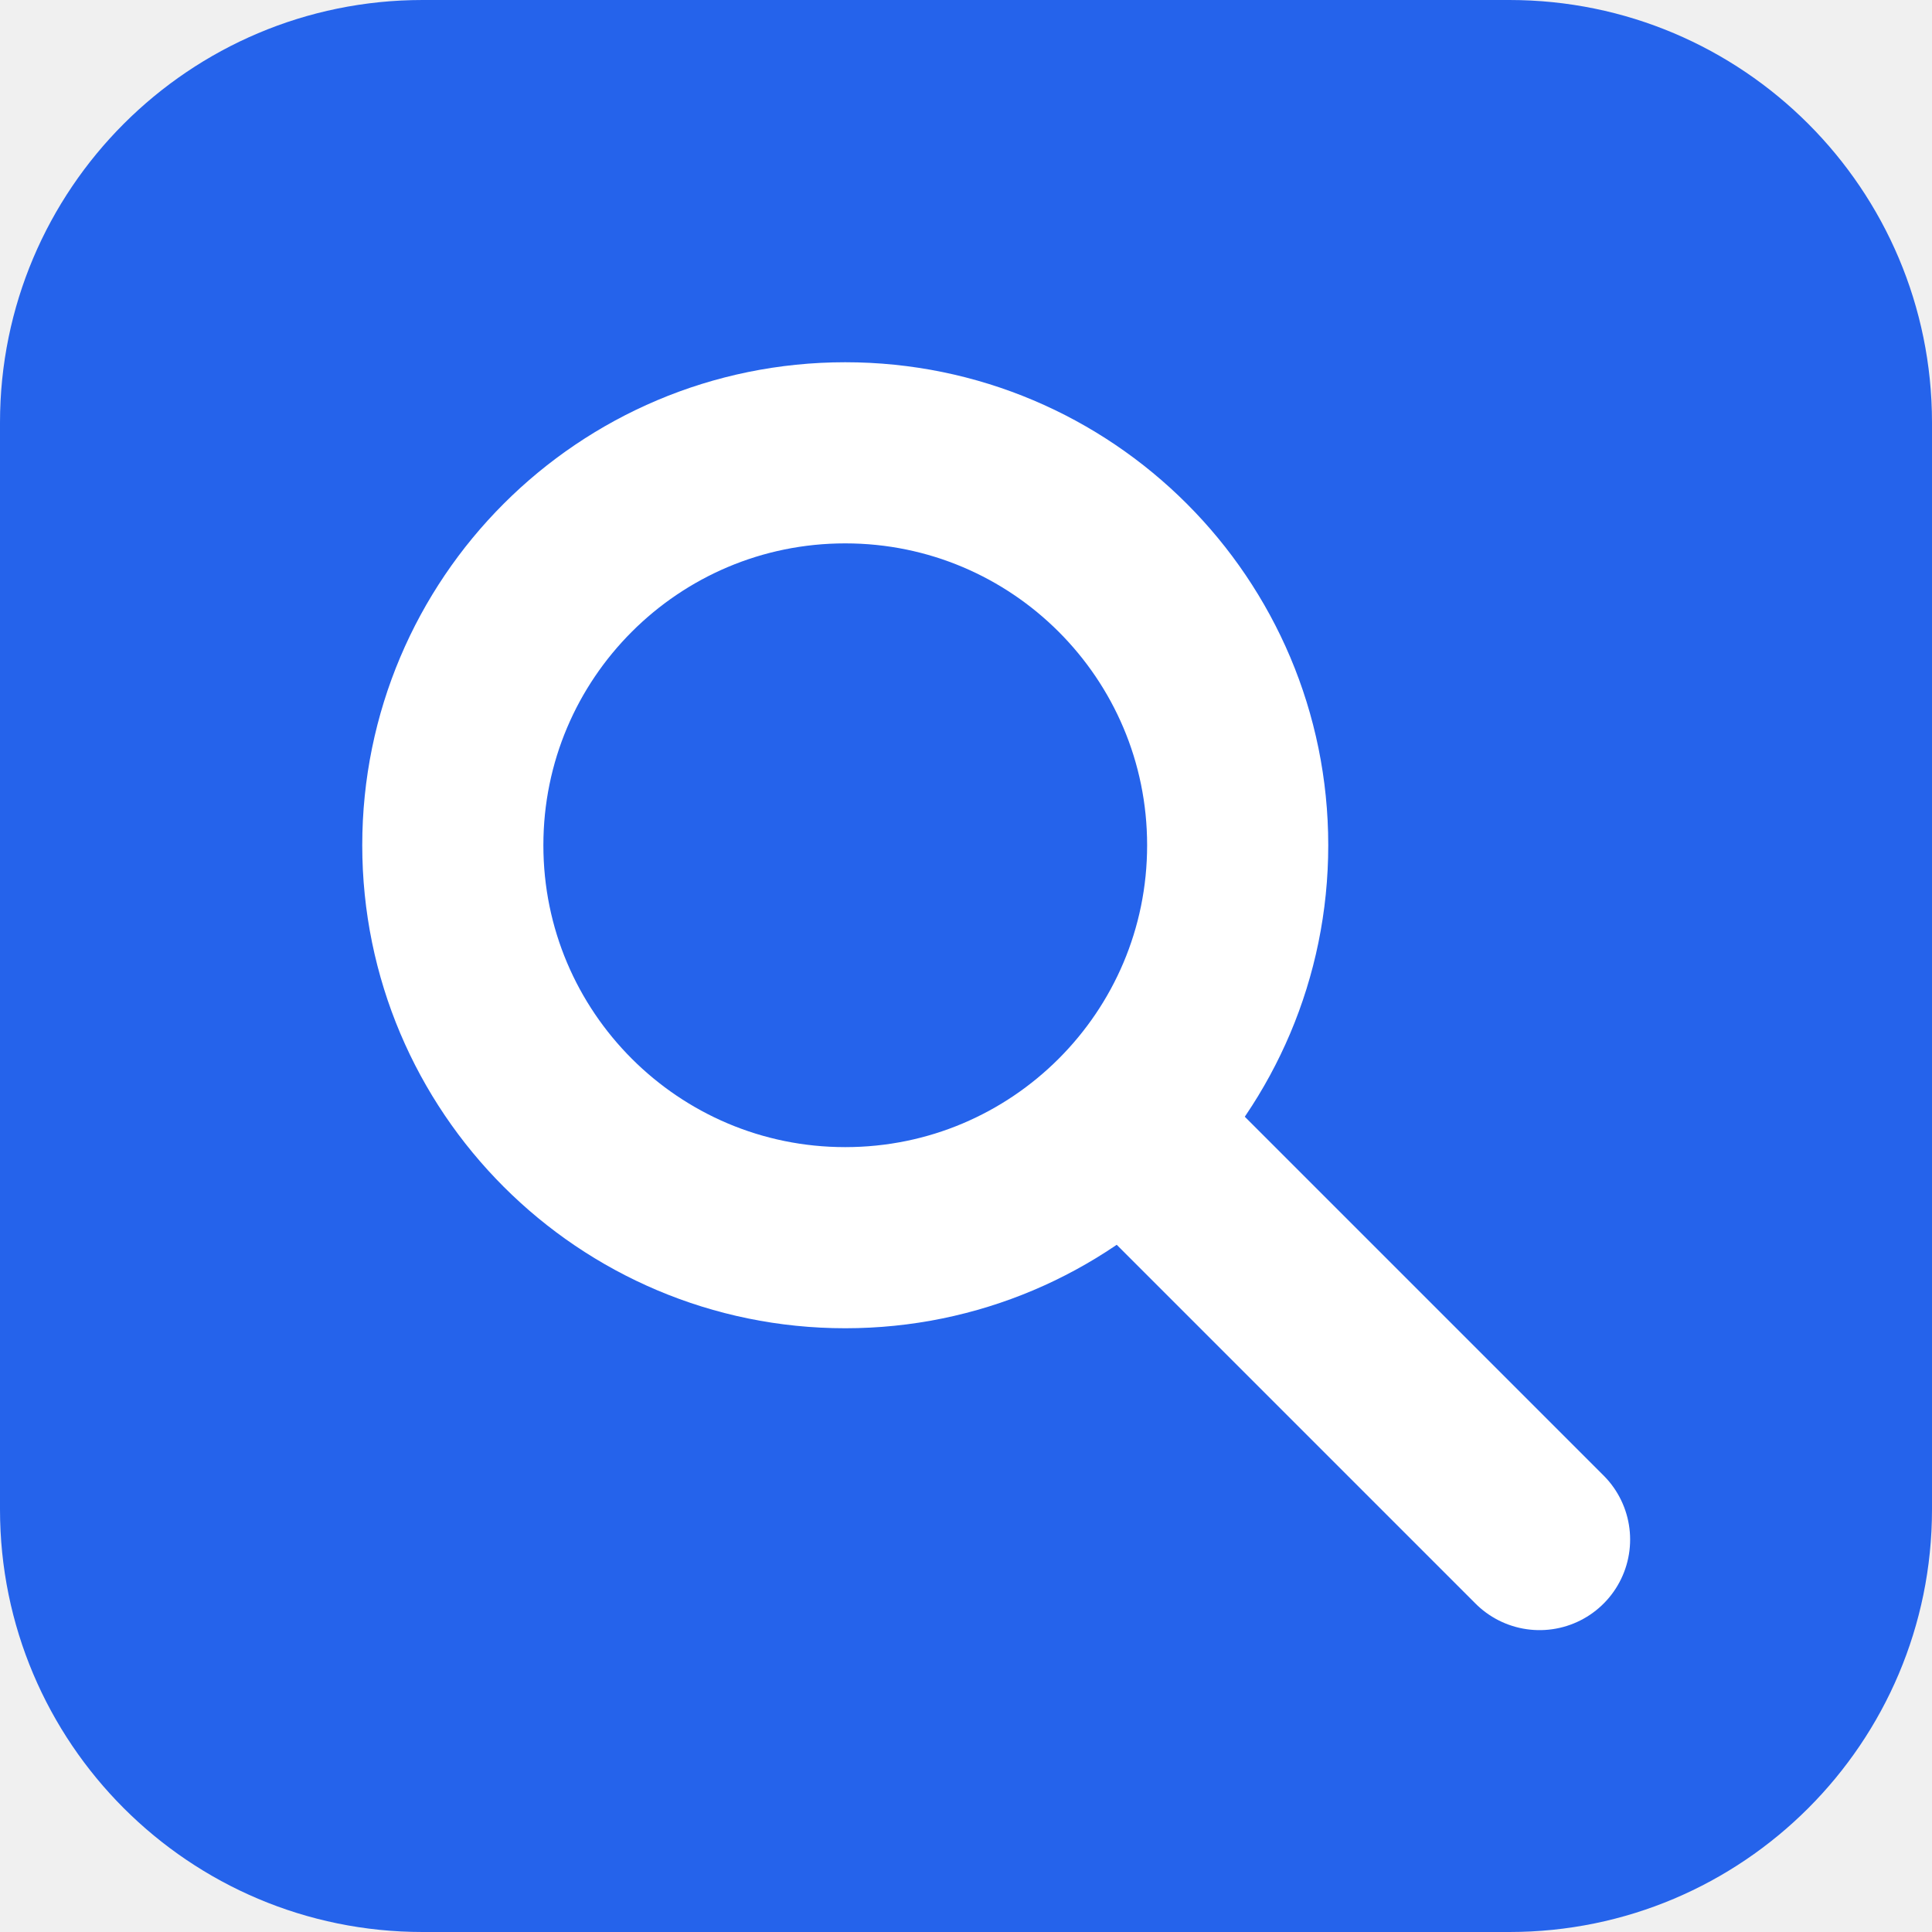
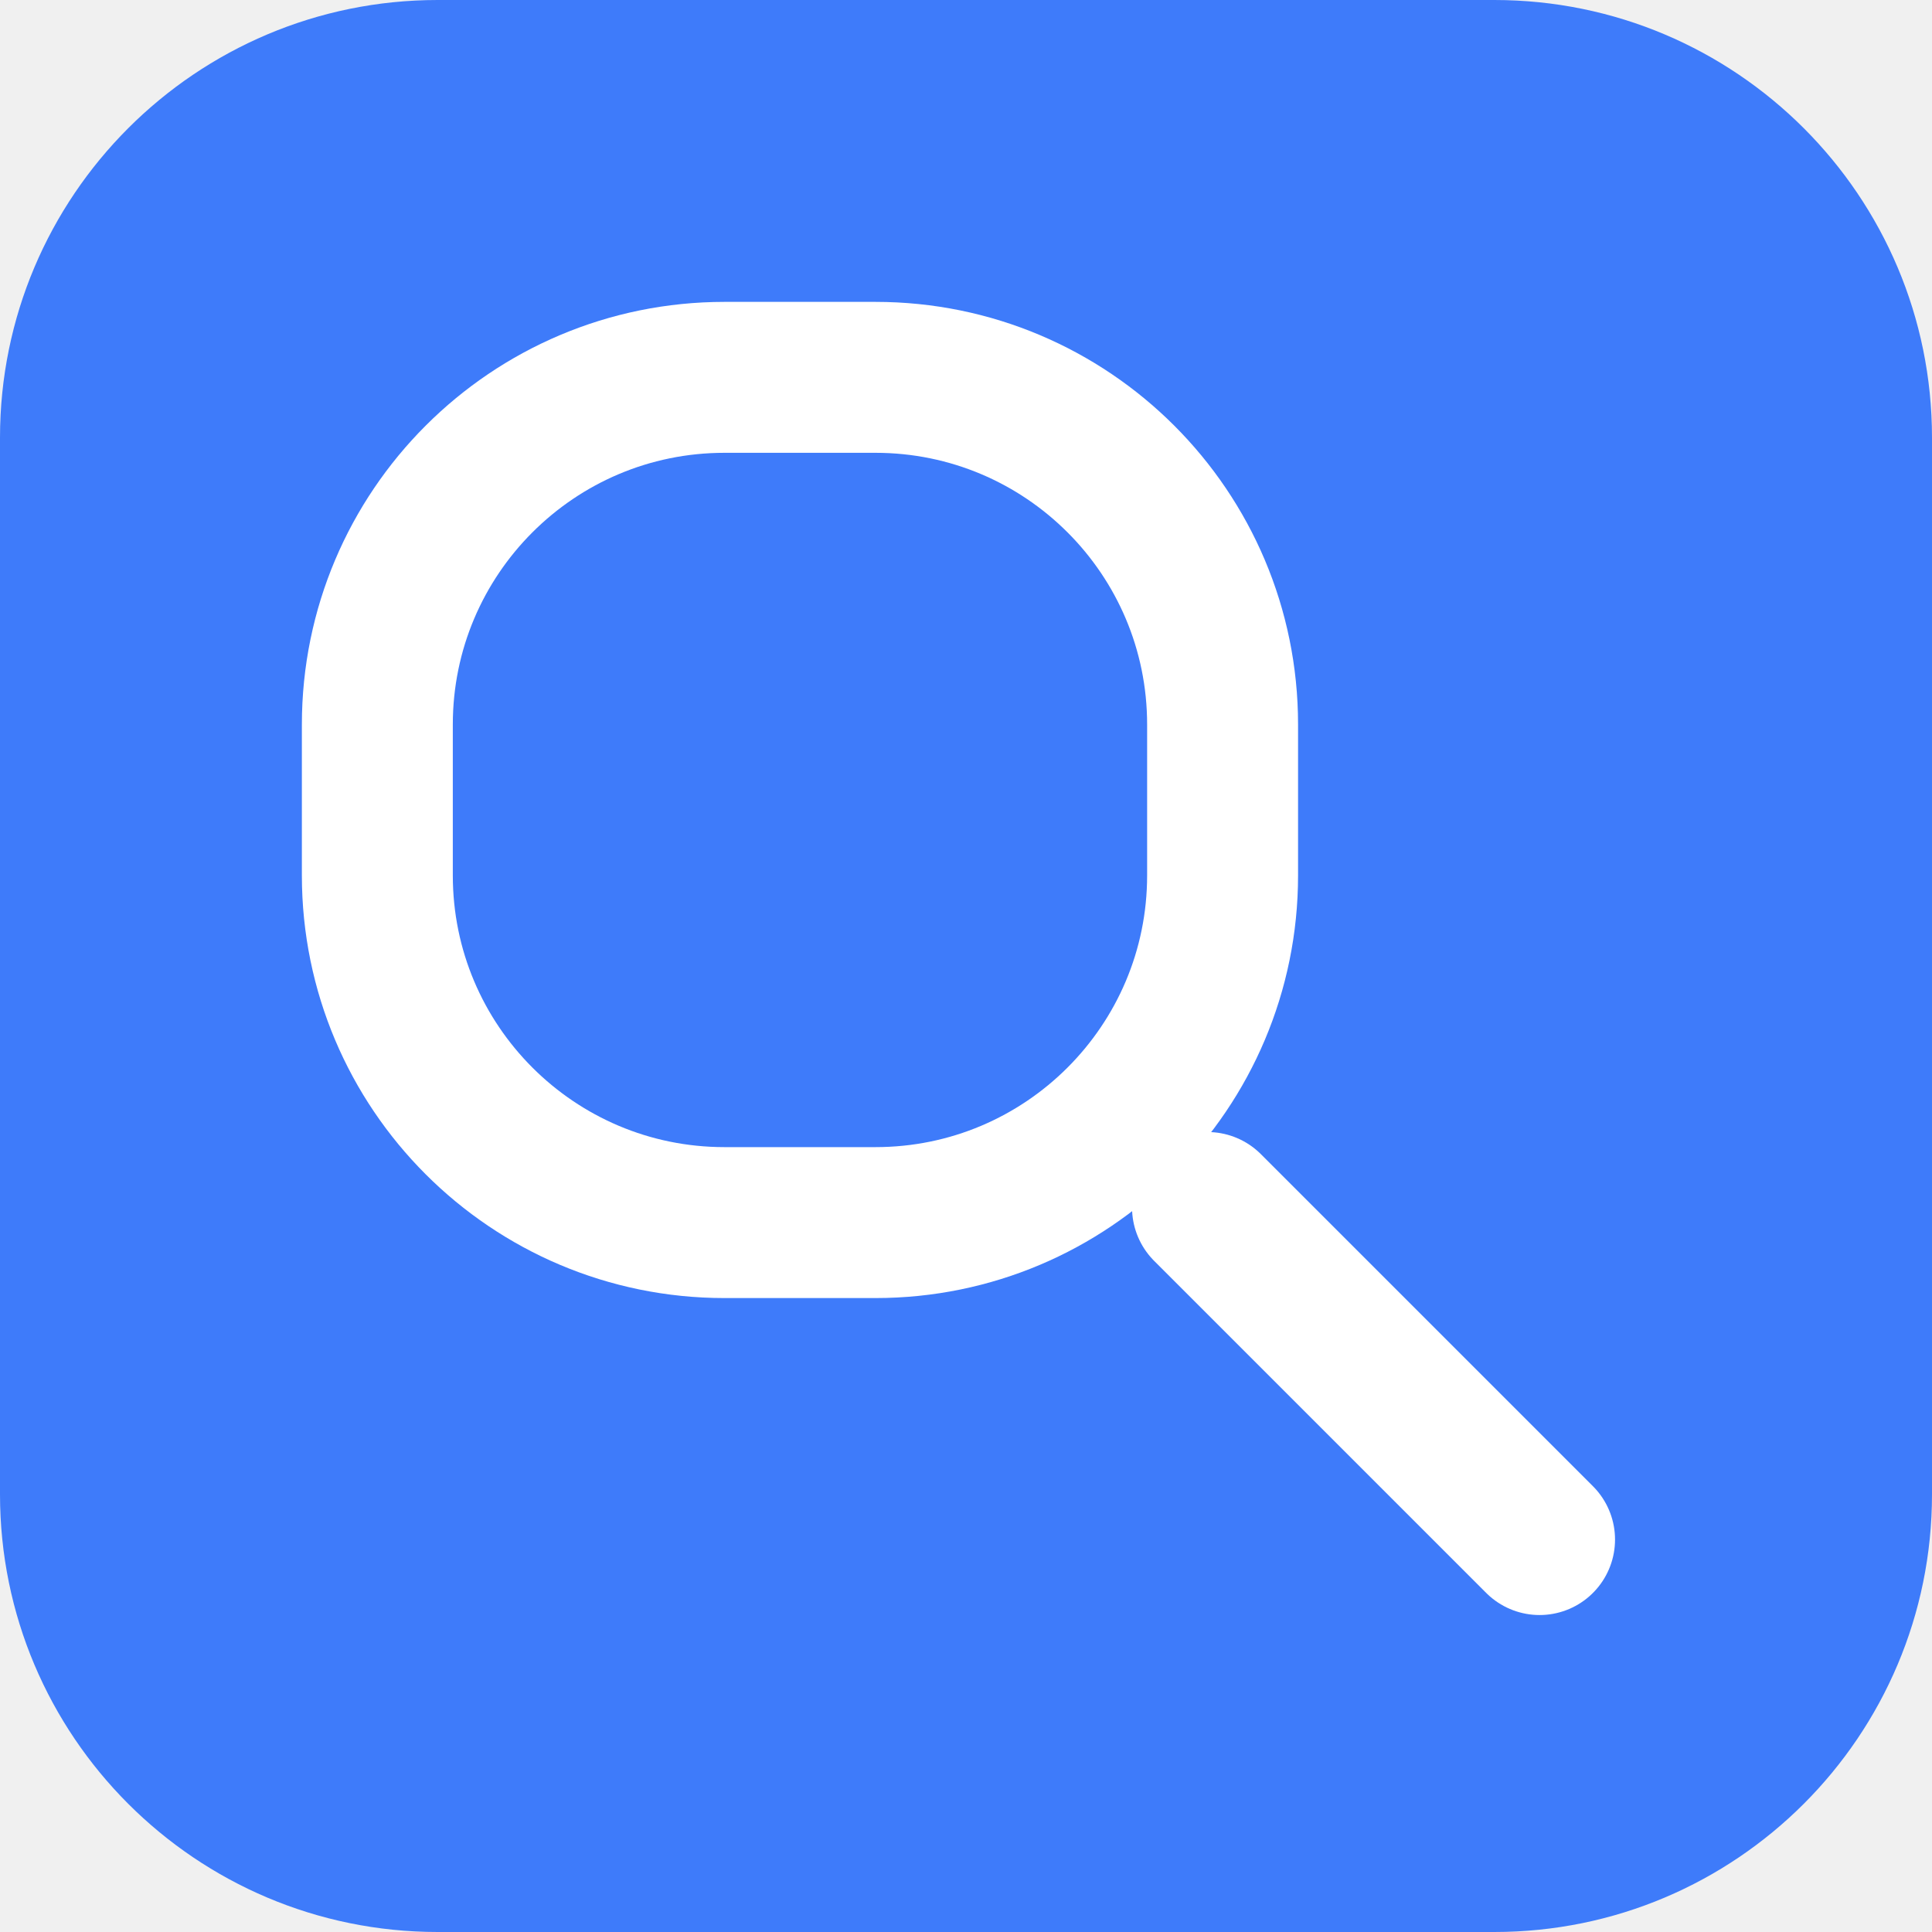
<svg xmlns="http://www.w3.org/2000/svg" viewBox="0 0 128 128">
-   <rect width="128" height="128" rx="28" fill="#2563eb" />
-   <circle cx="56" cy="56" r="26" fill="none" stroke="#fff" stroke-width="12" />
-   <path d="M76 76l26 26" stroke="#fff" stroke-width="12" stroke-linecap="round" />
+   <rect width="128" height="128" rx="29" fill="#3E7BFA" />
+   <rect x="25" y="25" width="56" height="56" rx="23" fill="none" stroke="#fff" stroke-width="10" />
+   <path d="M80 80l22 22" stroke="#fff" stroke-width="10" stroke-linecap="round" />
</svg>
